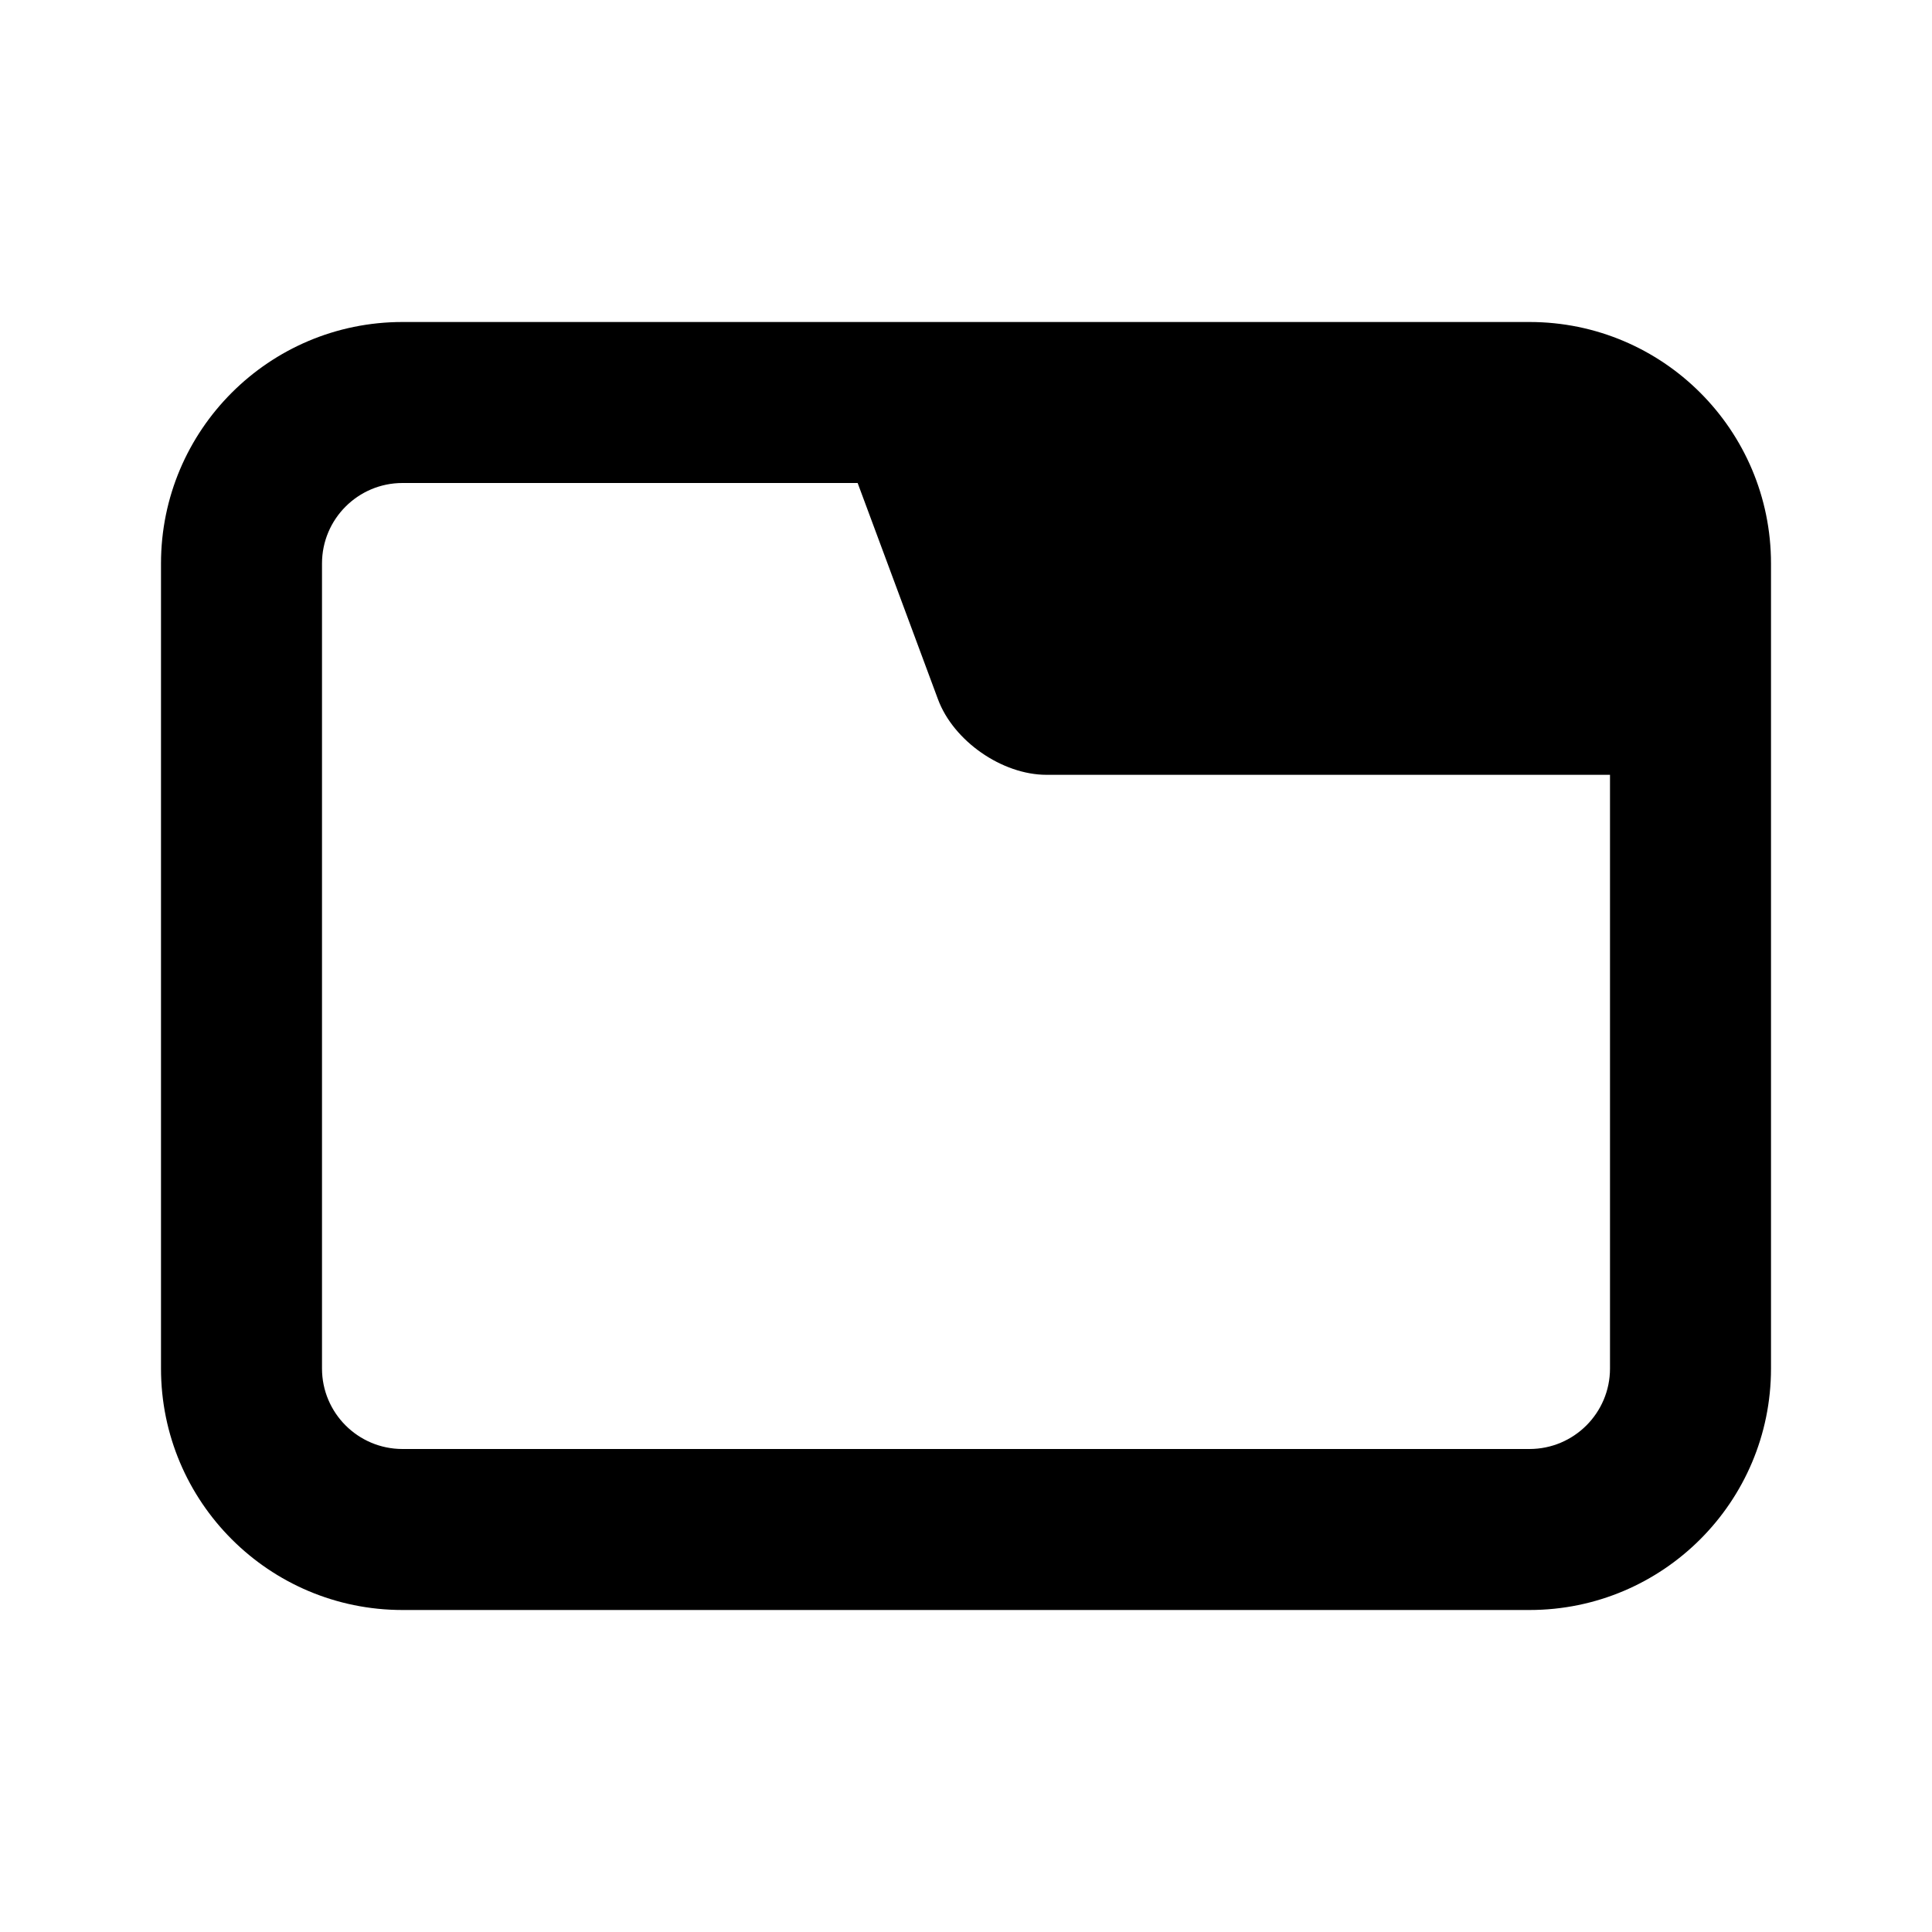
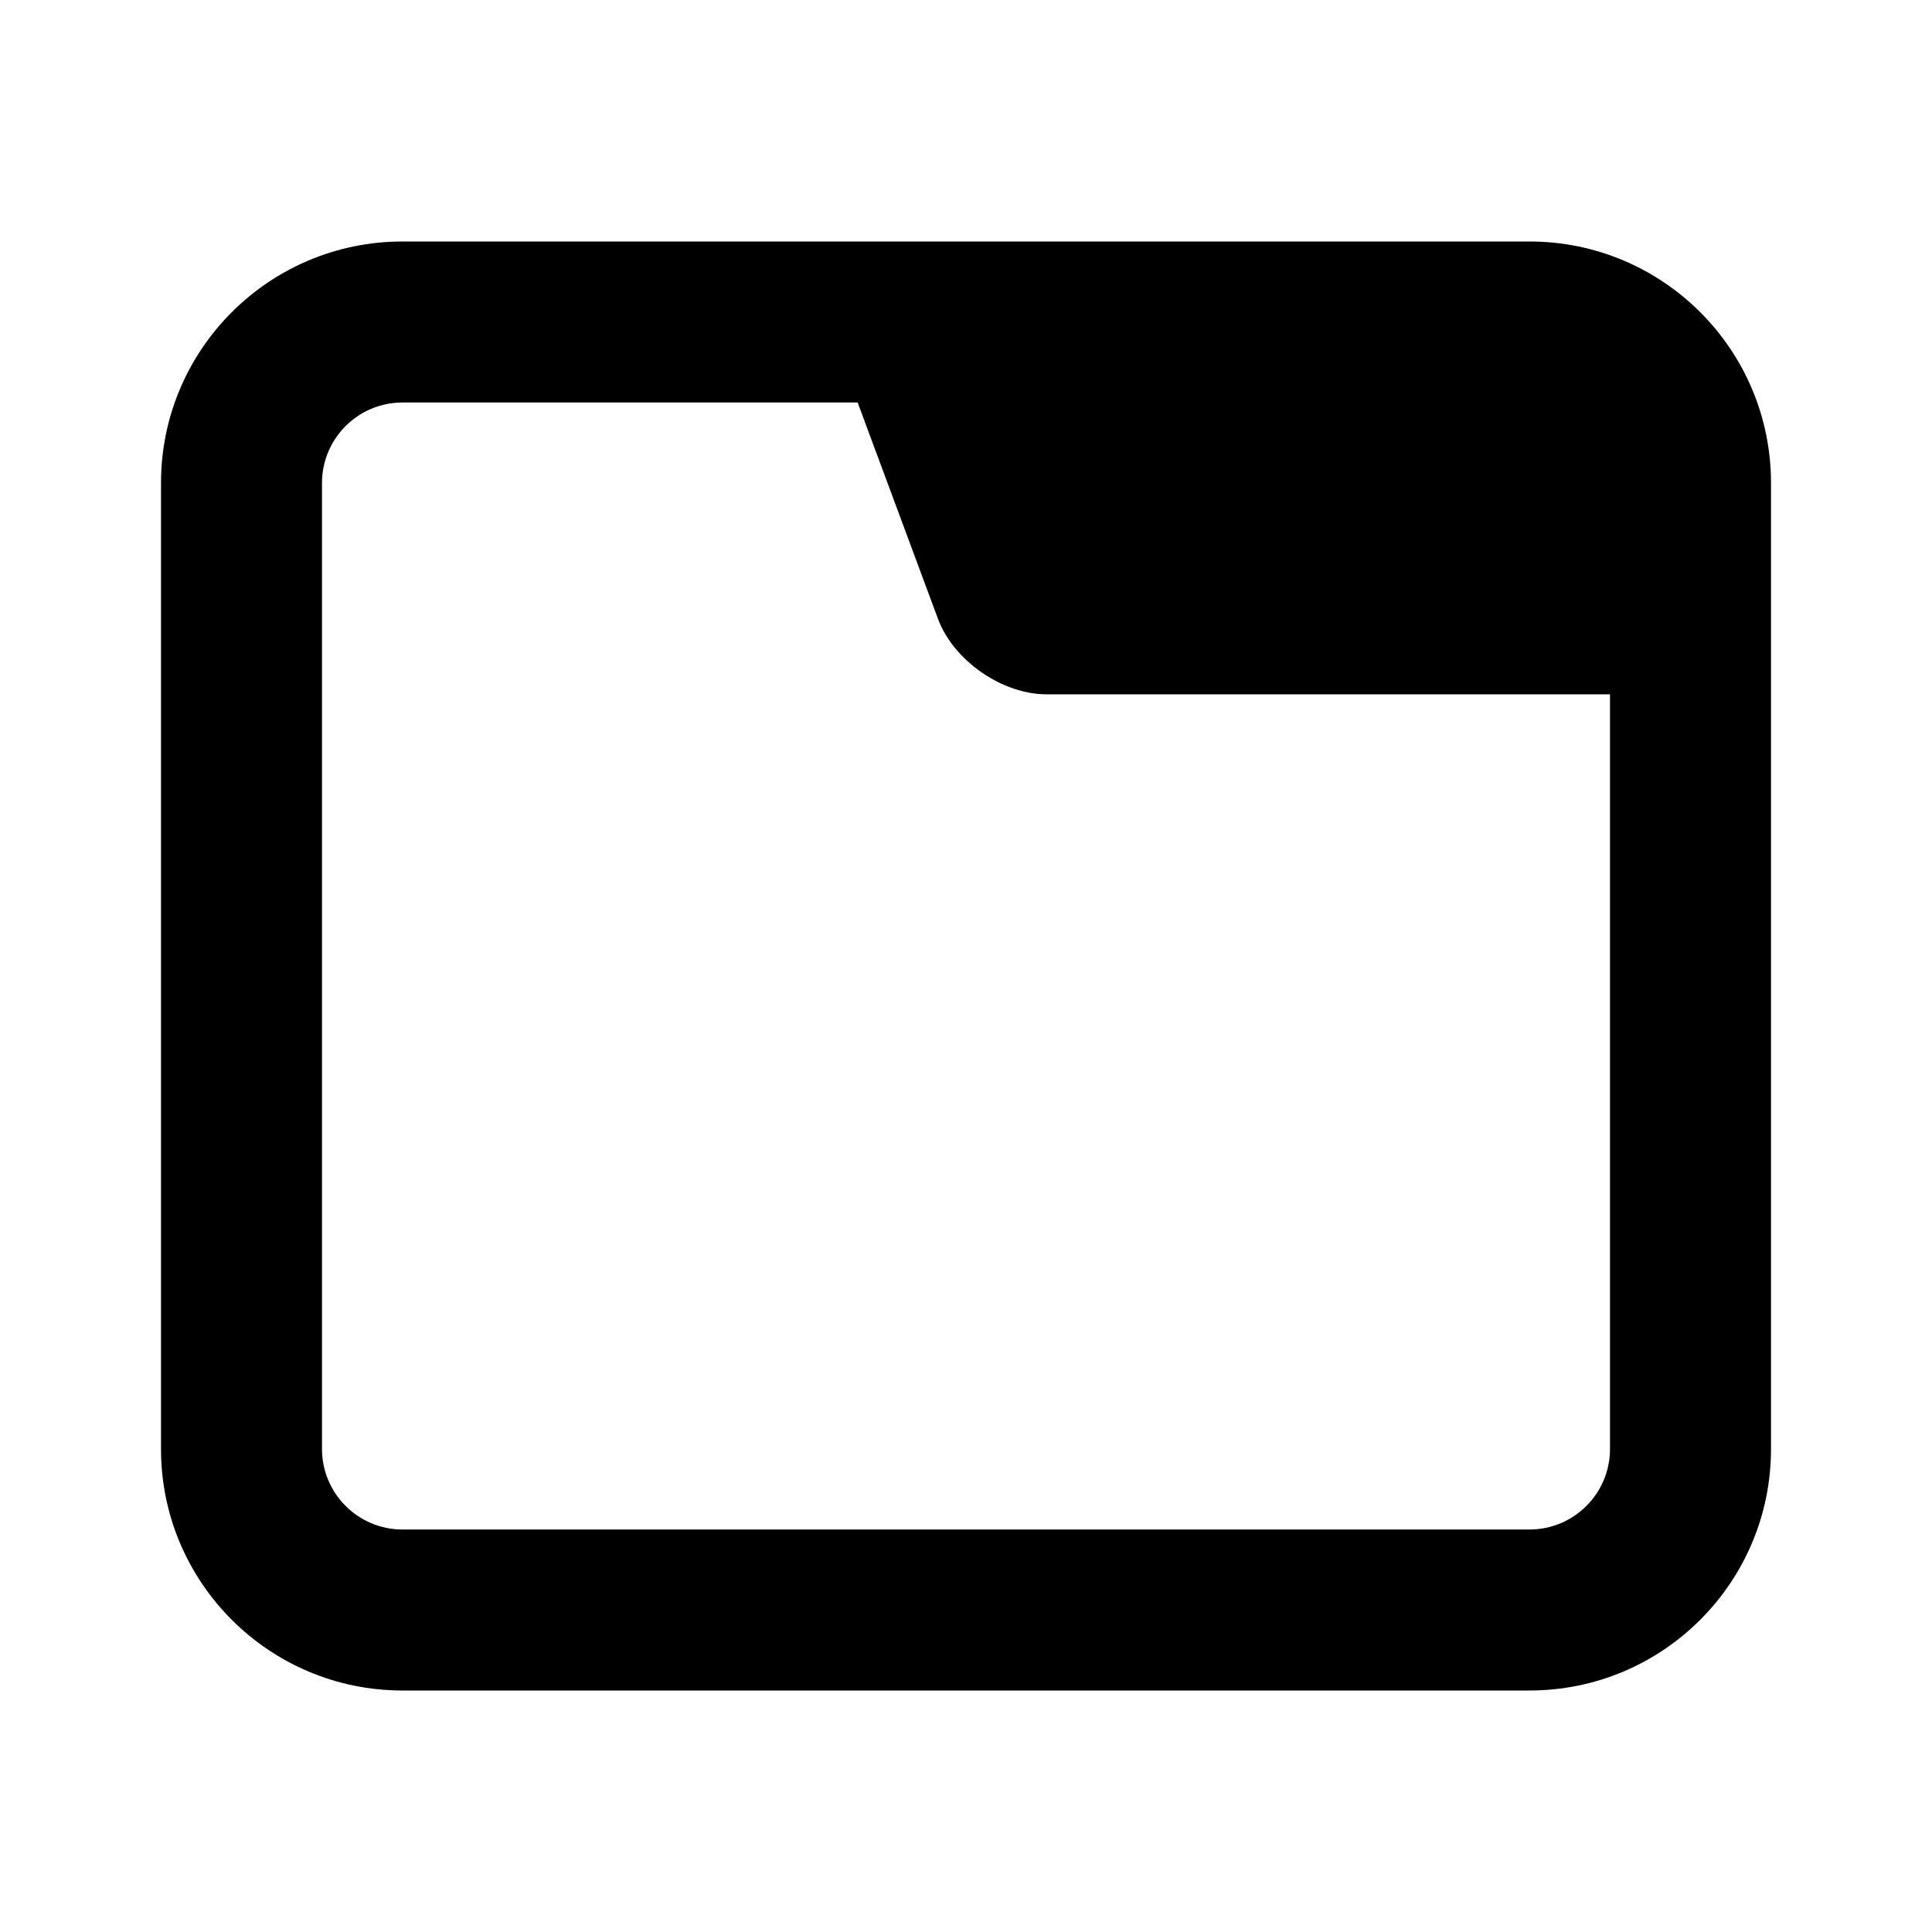
- <svg xmlns="http://www.w3.org/2000/svg" width="24" height="24" viewBox="0 0 24 24" fill="none">
-   <path fill-rule="evenodd" clip-rule="evenodd" d="M19 4C20.657 4 22 5.343 22 7V17C22 18.657 20.657 20 19 20H5C3.343 20 2 18.657 2 17V7C2 5.343 3.343 4 5 4H19ZM20 9.625H13C12.448 9.625 11.844 9.205 11.652 8.687L10.654 6H5C4.448 6 4 6.448 4 7V17C4 17.552 4.448 18 5 18H19C19.552 18 20 17.552 20 17V9.625Z" fill="#000000" />
+ <svg xmlns="http://www.w3.org/2000/svg" width="24" height="24" viewBox="0 0 24 24" fill="none" version="1.1" id="svg1">
+   <defs id="defs1" />
+   <path fill-rule="evenodd" clip-rule="evenodd" d="m 19,3 c 1.657,0 3,1.343 3,3 v 12 c 0,1.657 -1.343,3 -3,3 H 5 c -1.657,0 -3,-1.343 -3,-3 V 6 c 0,-1.657 1.343,-3 3,-3 z m 1,5.625 H 13 c -0.552,0 -1.156,-0.42 -1.348,-0.937 L 10.654,5 H 5 c -0.552,0 -1,0.448 -1,1 v 12 c 0,0.552 0.448,1 1,1 H 19 c 0.552,0 1,-0.448 1,-1 z" fill="#000000" id="path1" />
</svg>
